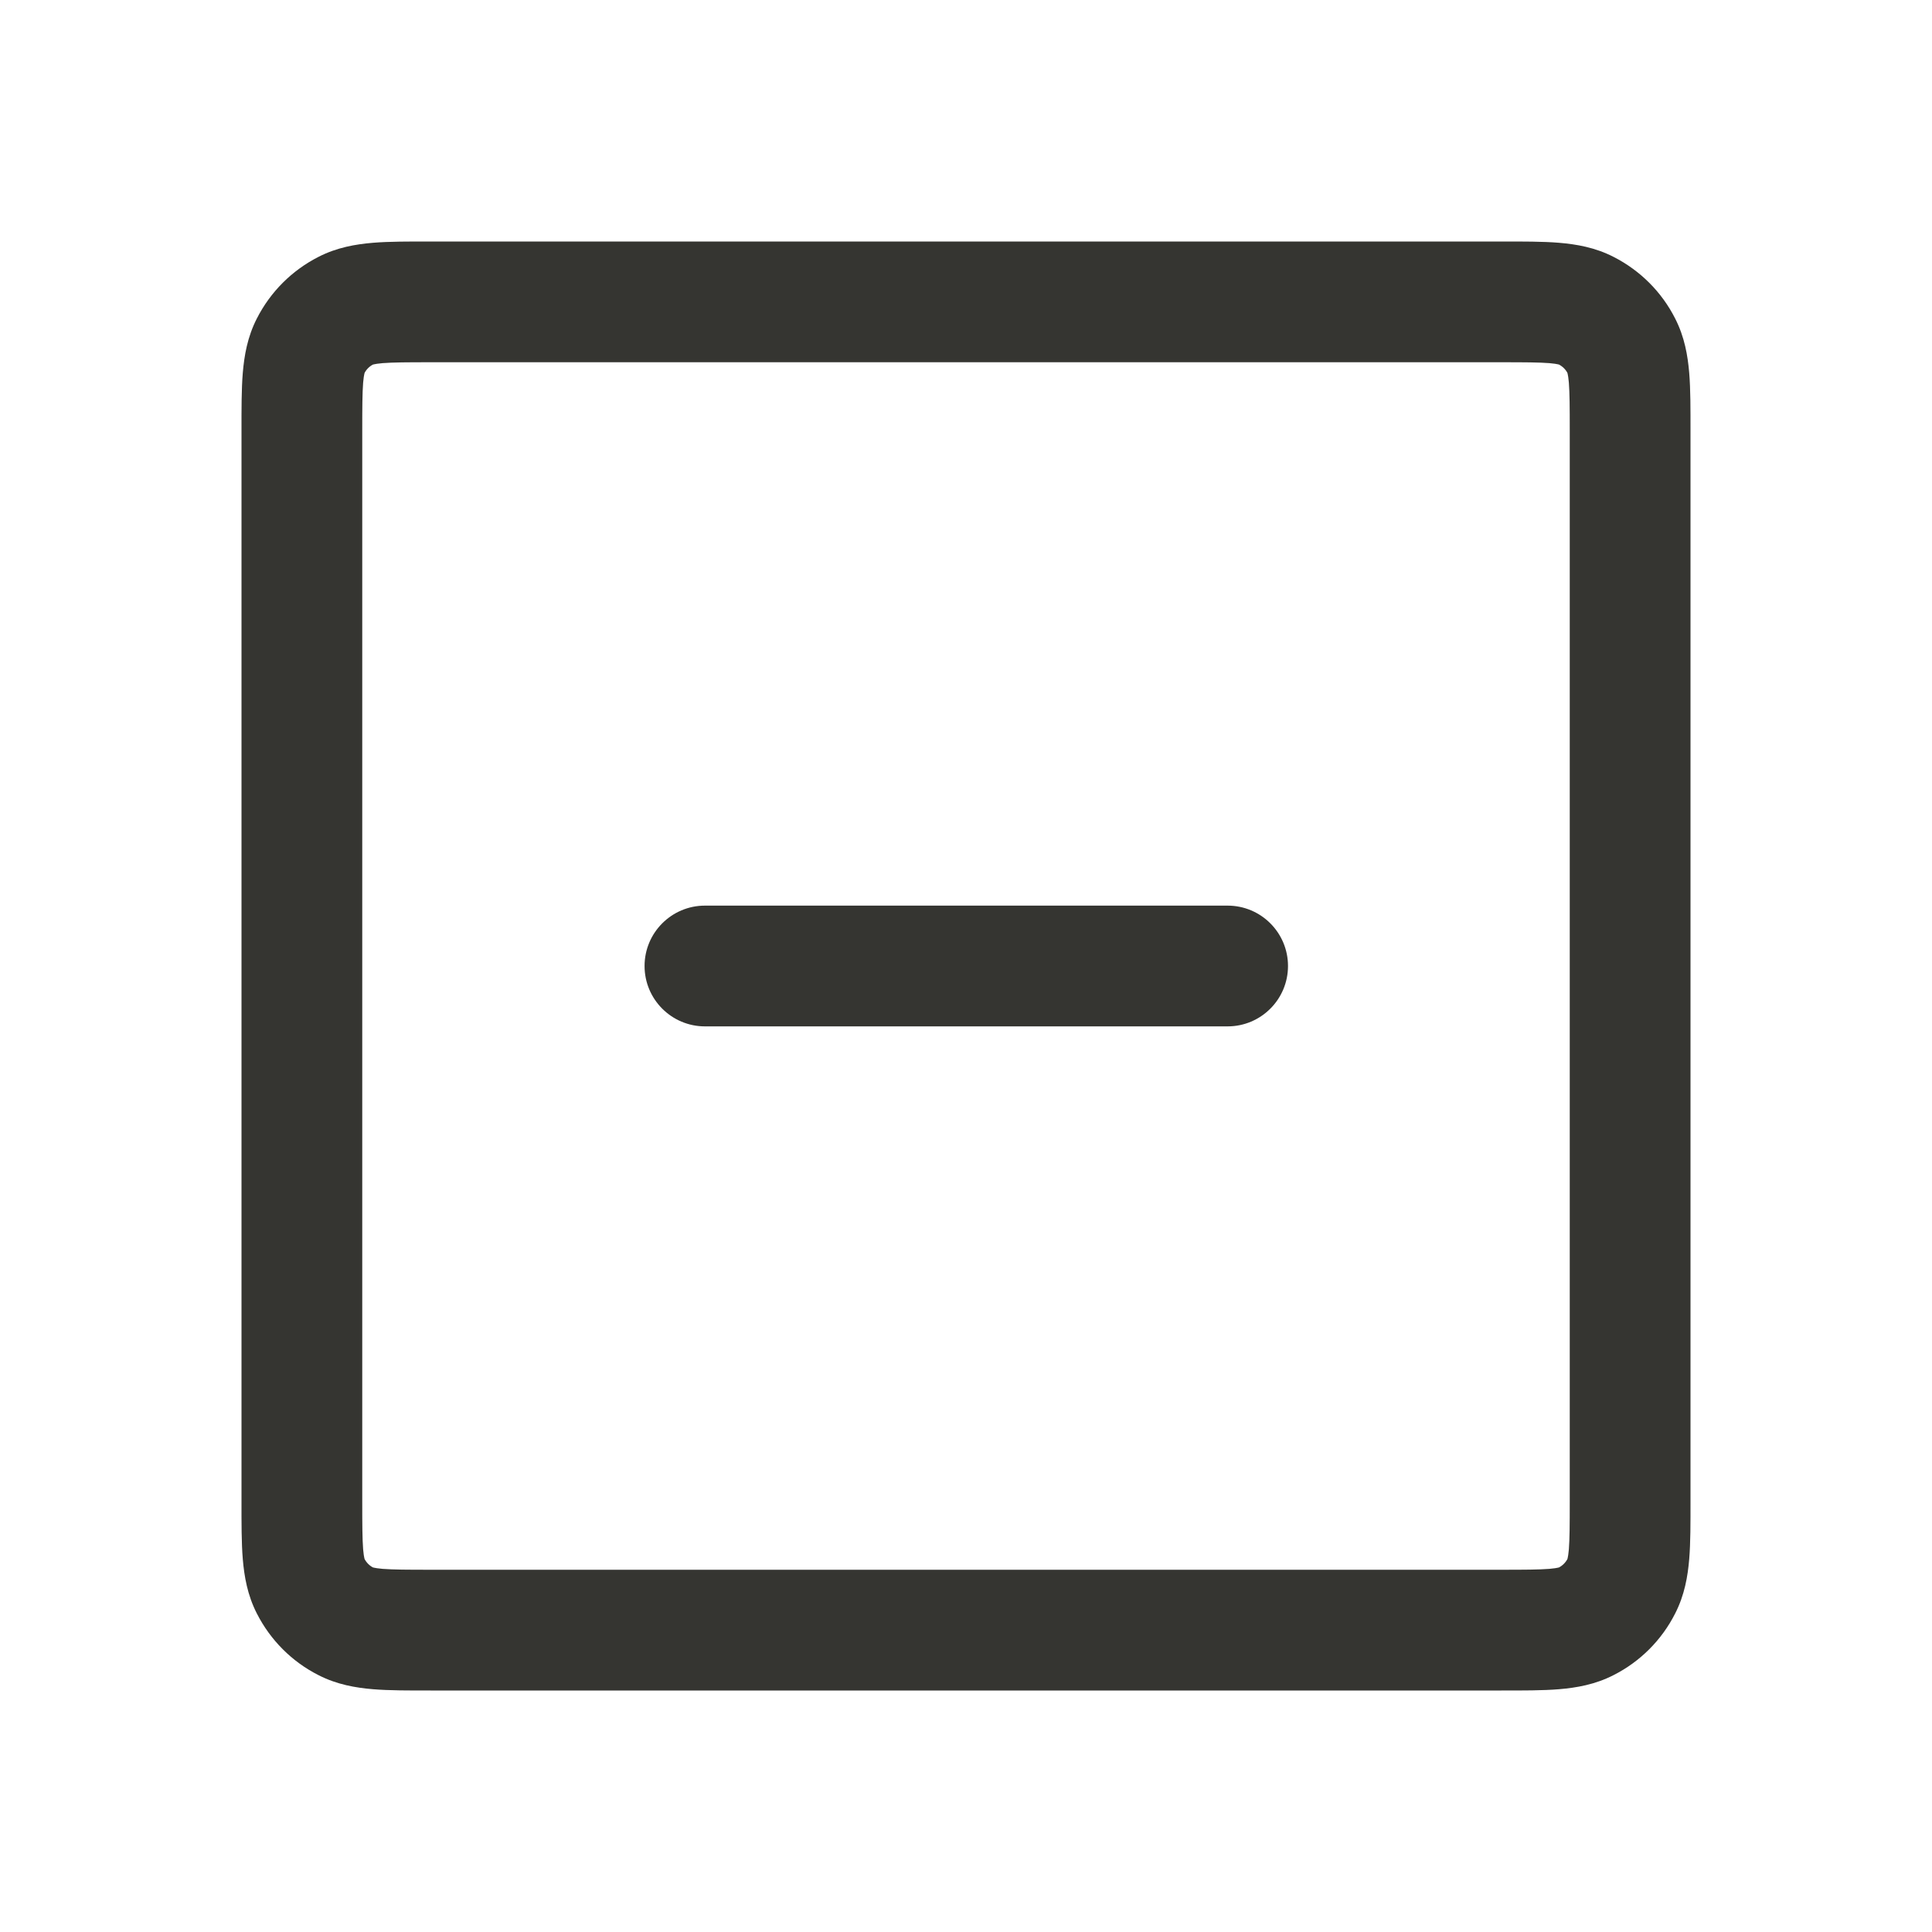
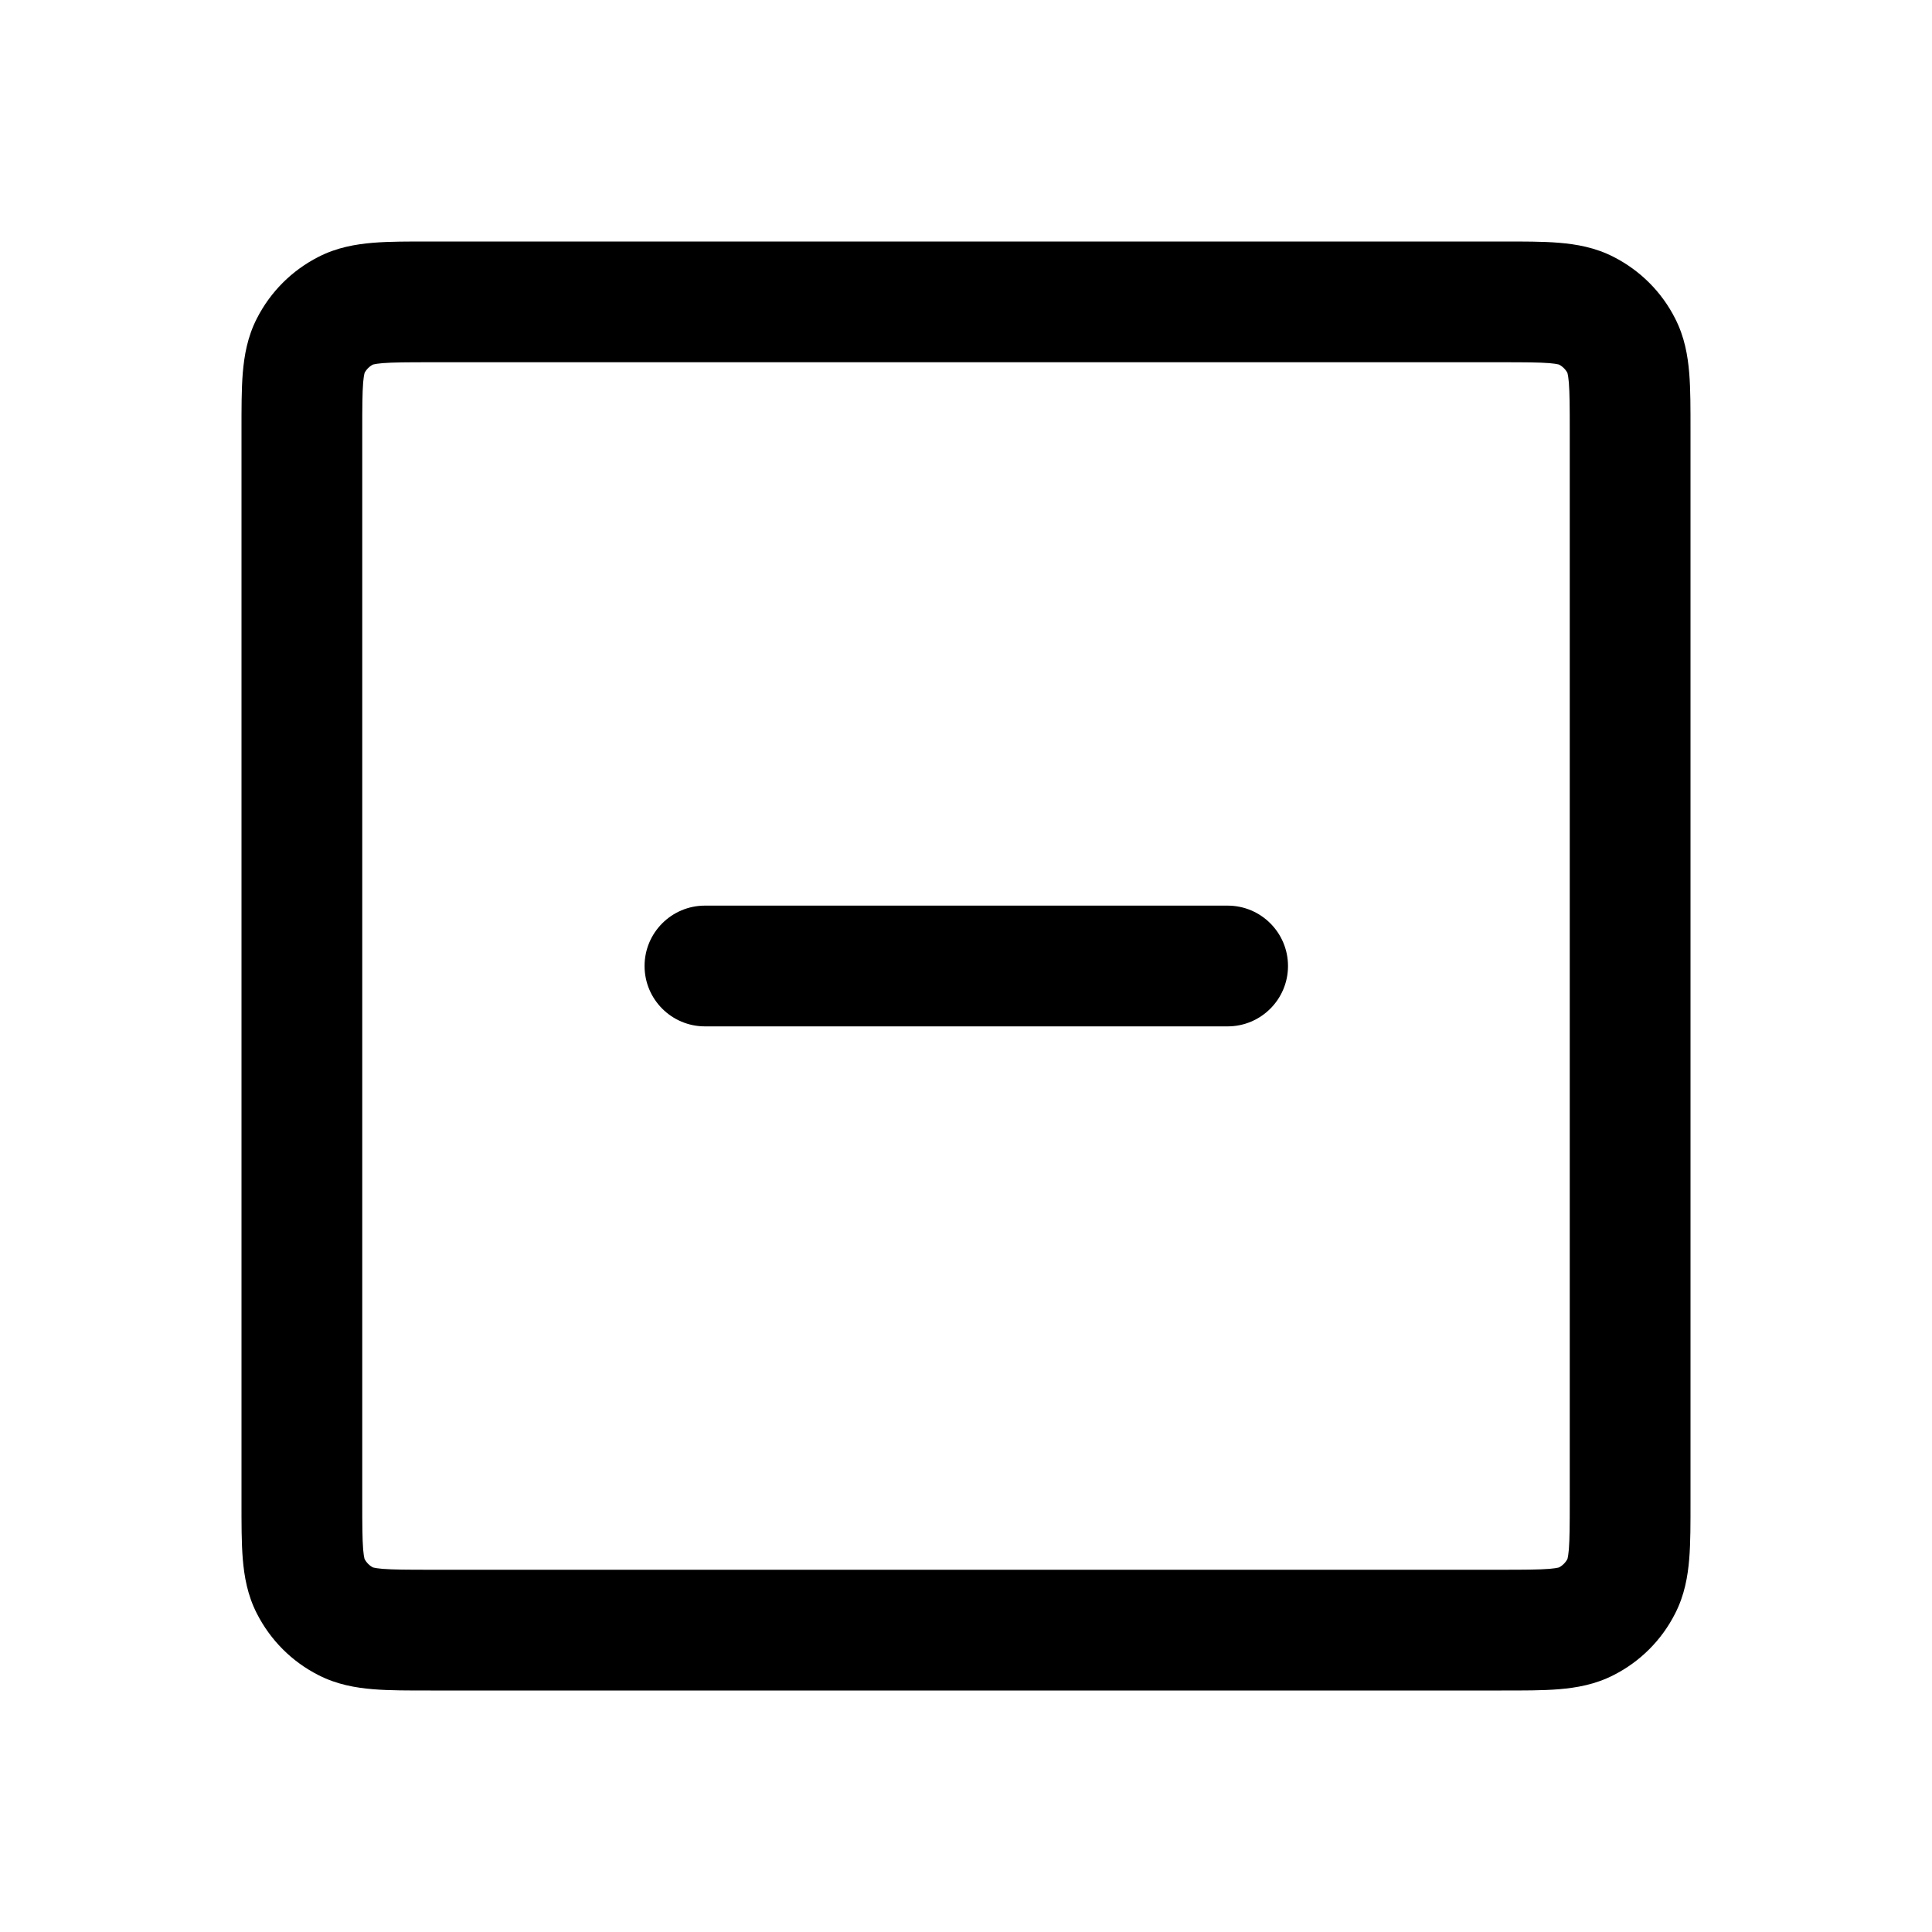
<svg xmlns="http://www.w3.org/2000/svg" width="24" height="24" viewBox="0 0 24 24" fill="none">
-   <path d="M4.296 20.141L4.636 19.473L4.636 19.473L4.296 20.141ZM3.859 19.704L3.191 20.044L3.191 20.044L3.859 19.704ZM20.141 19.704L19.473 19.363H19.473L20.141 19.704ZM19.704 20.141L19.363 19.473V19.473L19.704 20.141ZM20.141 4.296L19.473 4.636L19.473 4.636L20.141 4.296ZM19.704 3.859L20.044 3.191L20.044 3.191L19.704 3.859ZM3.859 4.296L3.191 3.956L3.191 3.956L3.859 4.296ZM4.296 3.859L3.956 3.191L3.956 3.191L4.296 3.859ZM15.25 12.75C15.664 12.75 16 12.414 16 12C16 11.586 15.664 11.25 15.25 11.25V12.75ZM8.757 11.25C8.343 11.25 8.007 11.586 8.007 12C8.007 12.414 8.343 12.75 8.757 12.75V11.25ZM19.5 5.35V18.65H21V5.35H19.5ZM18.65 19.5H5.35V21H18.65V19.5ZM4.5 18.65V5.35H3V18.65H4.5ZM5.35 4.5H18.65V3H5.35V4.5ZM5.35 19.5C5.058 19.5 4.883 19.499 4.754 19.489C4.634 19.479 4.62 19.464 4.636 19.473L3.956 20.809C4.186 20.927 4.419 20.966 4.632 20.984C4.837 21.001 5.082 21 5.35 21V19.5ZM3 18.65C3 18.918 2.999 19.163 3.016 19.368C3.034 19.581 3.073 19.814 3.191 20.044L4.527 19.363C4.536 19.38 4.521 19.366 4.511 19.246C4.501 19.117 4.5 18.942 4.5 18.65H3ZM4.636 19.473C4.589 19.449 4.551 19.41 4.527 19.363L3.191 20.044C3.359 20.374 3.626 20.642 3.956 20.809L4.636 19.473ZM19.5 18.65C19.5 18.942 19.499 19.117 19.489 19.246C19.479 19.366 19.464 19.38 19.473 19.363L20.809 20.044C20.927 19.814 20.966 19.581 20.984 19.368C21.001 19.163 21 18.918 21 18.65H19.5ZM18.65 21C18.918 21 19.163 21.001 19.368 20.984C19.581 20.966 19.814 20.927 20.044 20.809L19.363 19.473C19.38 19.464 19.366 19.479 19.246 19.489C19.117 19.499 18.942 19.5 18.65 19.5V21ZM19.473 19.363C19.449 19.41 19.41 19.449 19.363 19.473L20.044 20.809C20.374 20.642 20.642 20.374 20.809 20.044L19.473 19.363ZM21 5.35C21 5.082 21.001 4.837 20.984 4.632C20.966 4.419 20.927 4.186 20.809 3.956L19.473 4.636C19.464 4.62 19.479 4.634 19.489 4.754C19.499 4.883 19.5 5.058 19.5 5.35H21ZM18.65 4.5C18.942 4.5 19.117 4.501 19.246 4.511C19.366 4.521 19.38 4.536 19.363 4.527L20.044 3.191C19.814 3.073 19.581 3.034 19.368 3.016C19.163 2.999 18.918 3 18.65 3V4.5ZM20.809 3.956C20.642 3.626 20.374 3.359 20.044 3.191L19.363 4.527C19.41 4.551 19.449 4.589 19.473 4.636L20.809 3.956ZM4.5 5.35C4.5 5.058 4.501 4.883 4.511 4.754C4.521 4.634 4.536 4.62 4.527 4.636L3.191 3.956C3.073 4.186 3.034 4.419 3.016 4.632C2.999 4.837 3 5.082 3 5.35H4.5ZM5.35 3C5.082 3 4.837 2.999 4.632 3.016C4.419 3.034 4.186 3.073 3.956 3.191L4.636 4.527C4.62 4.536 4.634 4.521 4.754 4.511C4.883 4.501 5.058 4.5 5.35 4.5V3ZM4.527 4.636C4.551 4.589 4.589 4.551 4.636 4.527L3.956 3.191C3.626 3.359 3.359 3.626 3.191 3.956L4.527 4.636ZM15.25 11.25H8.757V12.75H15.25V11.25Z" fill="#353531" />
+   <path d="M4.296 20.141L4.636 19.473L4.636 19.473L4.296 20.141ZM3.859 19.704L3.191 20.044L3.191 20.044L3.859 19.704ZM20.141 19.704L19.473 19.363H19.473L20.141 19.704ZM19.704 20.141L19.363 19.473V19.473L19.704 20.141ZM20.141 4.296L19.473 4.636L19.473 4.636L20.141 4.296ZM19.704 3.859L20.044 3.191L20.044 3.191L19.704 3.859ZM3.859 4.296L3.191 3.956L3.191 3.956L3.859 4.296ZM4.296 3.859L3.956 3.191L3.956 3.191L4.296 3.859ZM15.25 12.75C15.664 12.75 16 12.414 16 12C16 11.586 15.664 11.25 15.25 11.25V12.75ZM8.757 11.25C8.343 11.25 8.007 11.586 8.007 12C8.007 12.414 8.343 12.75 8.757 12.75V11.25ZM19.5 5.35V18.65H21V5.35H19.5ZM18.65 19.5H5.35V21H18.65V19.5ZM4.5 18.65V5.35H3V18.65H4.5ZM5.35 4.5H18.65V3H5.35V4.5ZM5.35 19.5C5.058 19.5 4.883 19.499 4.754 19.489C4.634 19.479 4.62 19.464 4.636 19.473L3.956 20.809C4.186 20.927 4.419 20.966 4.632 20.984C4.837 21.001 5.082 21 5.35 21V19.5ZM3 18.65C3 18.918 2.999 19.163 3.016 19.368C3.034 19.581 3.073 19.814 3.191 20.044L4.527 19.363C4.536 19.38 4.521 19.366 4.511 19.246C4.501 19.117 4.5 18.942 4.5 18.65H3ZM4.636 19.473C4.589 19.449 4.551 19.41 4.527 19.363L3.191 20.044C3.359 20.374 3.626 20.642 3.956 20.809L4.636 19.473ZM19.5 18.65C19.5 18.942 19.499 19.117 19.489 19.246C19.479 19.366 19.464 19.38 19.473 19.363L20.809 20.044C20.927 19.814 20.966 19.581 20.984 19.368C21.001 19.163 21 18.918 21 18.65H19.5ZM18.65 21C18.918 21 19.163 21.001 19.368 20.984C19.581 20.966 19.814 20.927 20.044 20.809L19.363 19.473C19.38 19.464 19.366 19.479 19.246 19.489C19.117 19.499 18.942 19.5 18.65 19.5V21ZM19.473 19.363C19.449 19.41 19.41 19.449 19.363 19.473L20.044 20.809C20.374 20.642 20.642 20.374 20.809 20.044L19.473 19.363ZM21 5.35C21 5.082 21.001 4.837 20.984 4.632C20.966 4.419 20.927 4.186 20.809 3.956L19.473 4.636C19.464 4.62 19.479 4.634 19.489 4.754C19.499 4.883 19.5 5.058 19.5 5.35H21ZM18.65 4.5C18.942 4.5 19.117 4.501 19.246 4.511C19.366 4.521 19.38 4.536 19.363 4.527L20.044 3.191C19.814 3.073 19.581 3.034 19.368 3.016C19.163 2.999 18.918 3 18.65 3V4.5ZM20.809 3.956C20.642 3.626 20.374 3.359 20.044 3.191L19.363 4.527C19.41 4.551 19.449 4.589 19.473 4.636L20.809 3.956ZM4.5 5.35C4.5 5.058 4.501 4.883 4.511 4.754C4.521 4.634 4.536 4.62 4.527 4.636L3.191 3.956C3.073 4.186 3.034 4.419 3.016 4.632C2.999 4.837 3 5.082 3 5.35H4.5ZM5.35 3C5.082 3 4.837 2.999 4.632 3.016C4.419 3.034 4.186 3.073 3.956 3.191L4.636 4.527C4.62 4.536 4.634 4.521 4.754 4.511C4.883 4.501 5.058 4.5 5.35 4.5V3ZM4.527 4.636C4.551 4.589 4.589 4.551 4.636 4.527L3.956 3.191C3.626 3.359 3.359 3.626 3.191 3.956L4.527 4.636ZM15.25 11.25H8.757V12.75H15.25V11.25Z" fill="currentColor" />
</svg>
